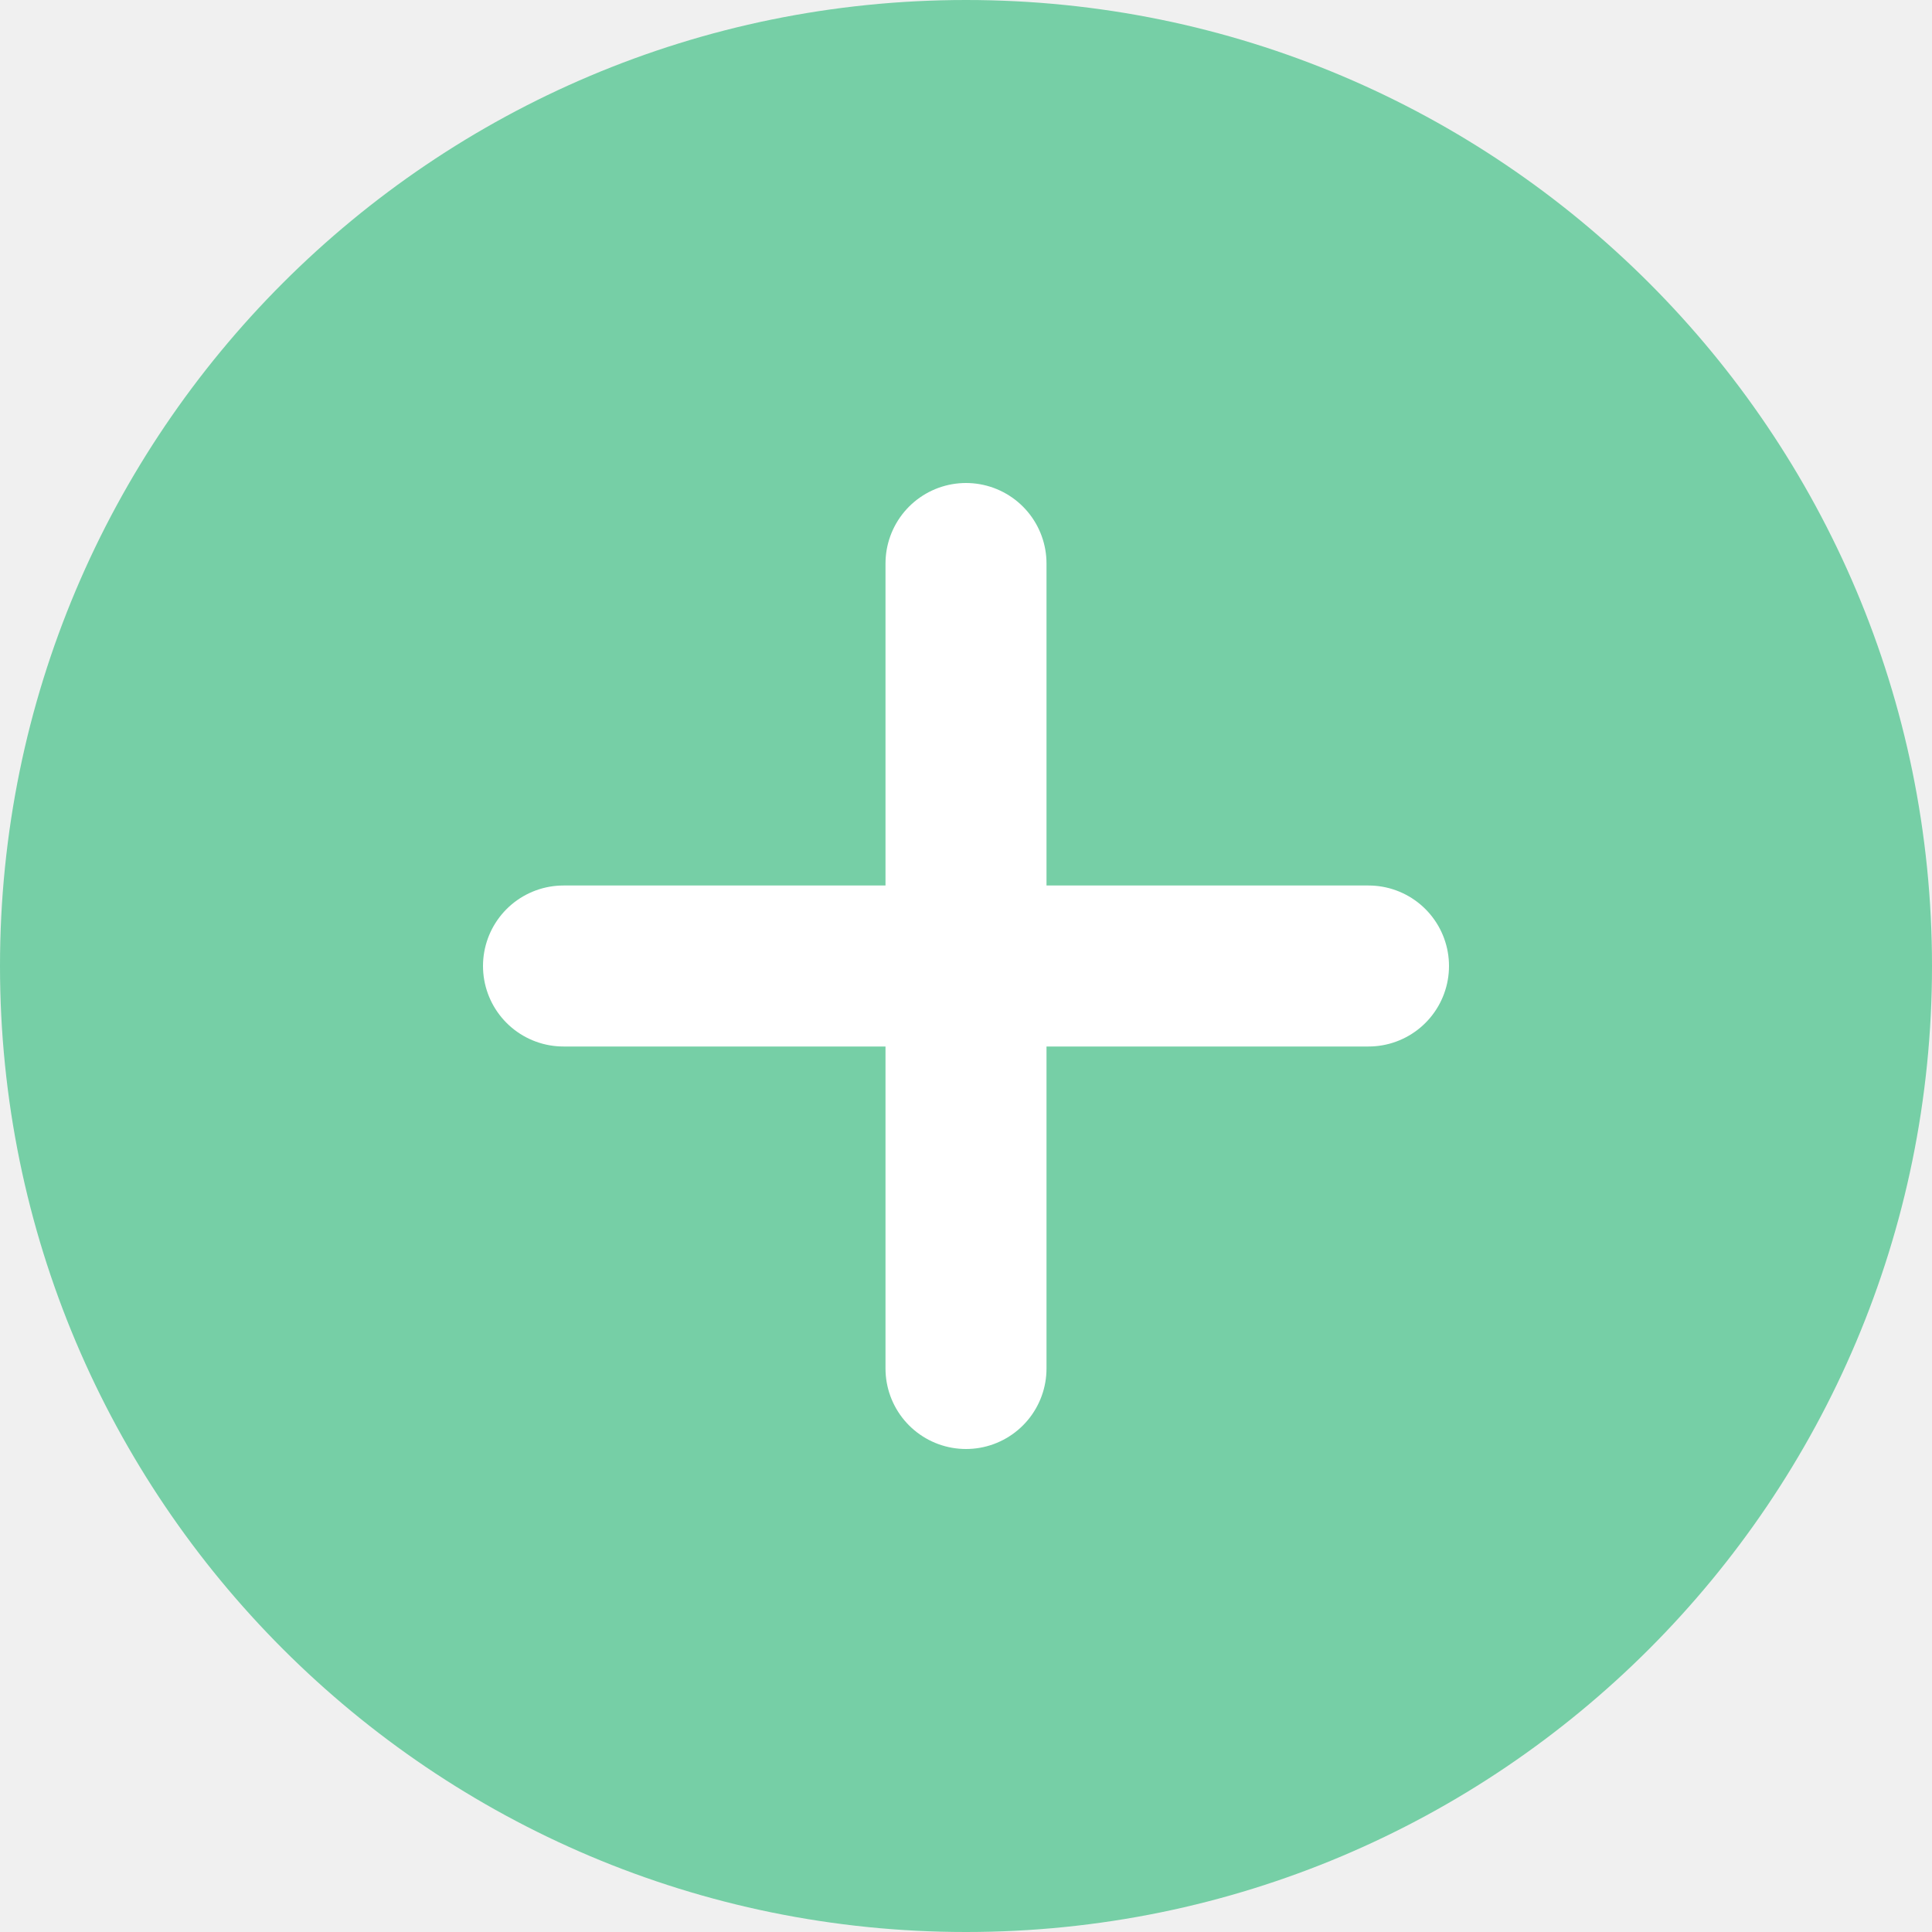
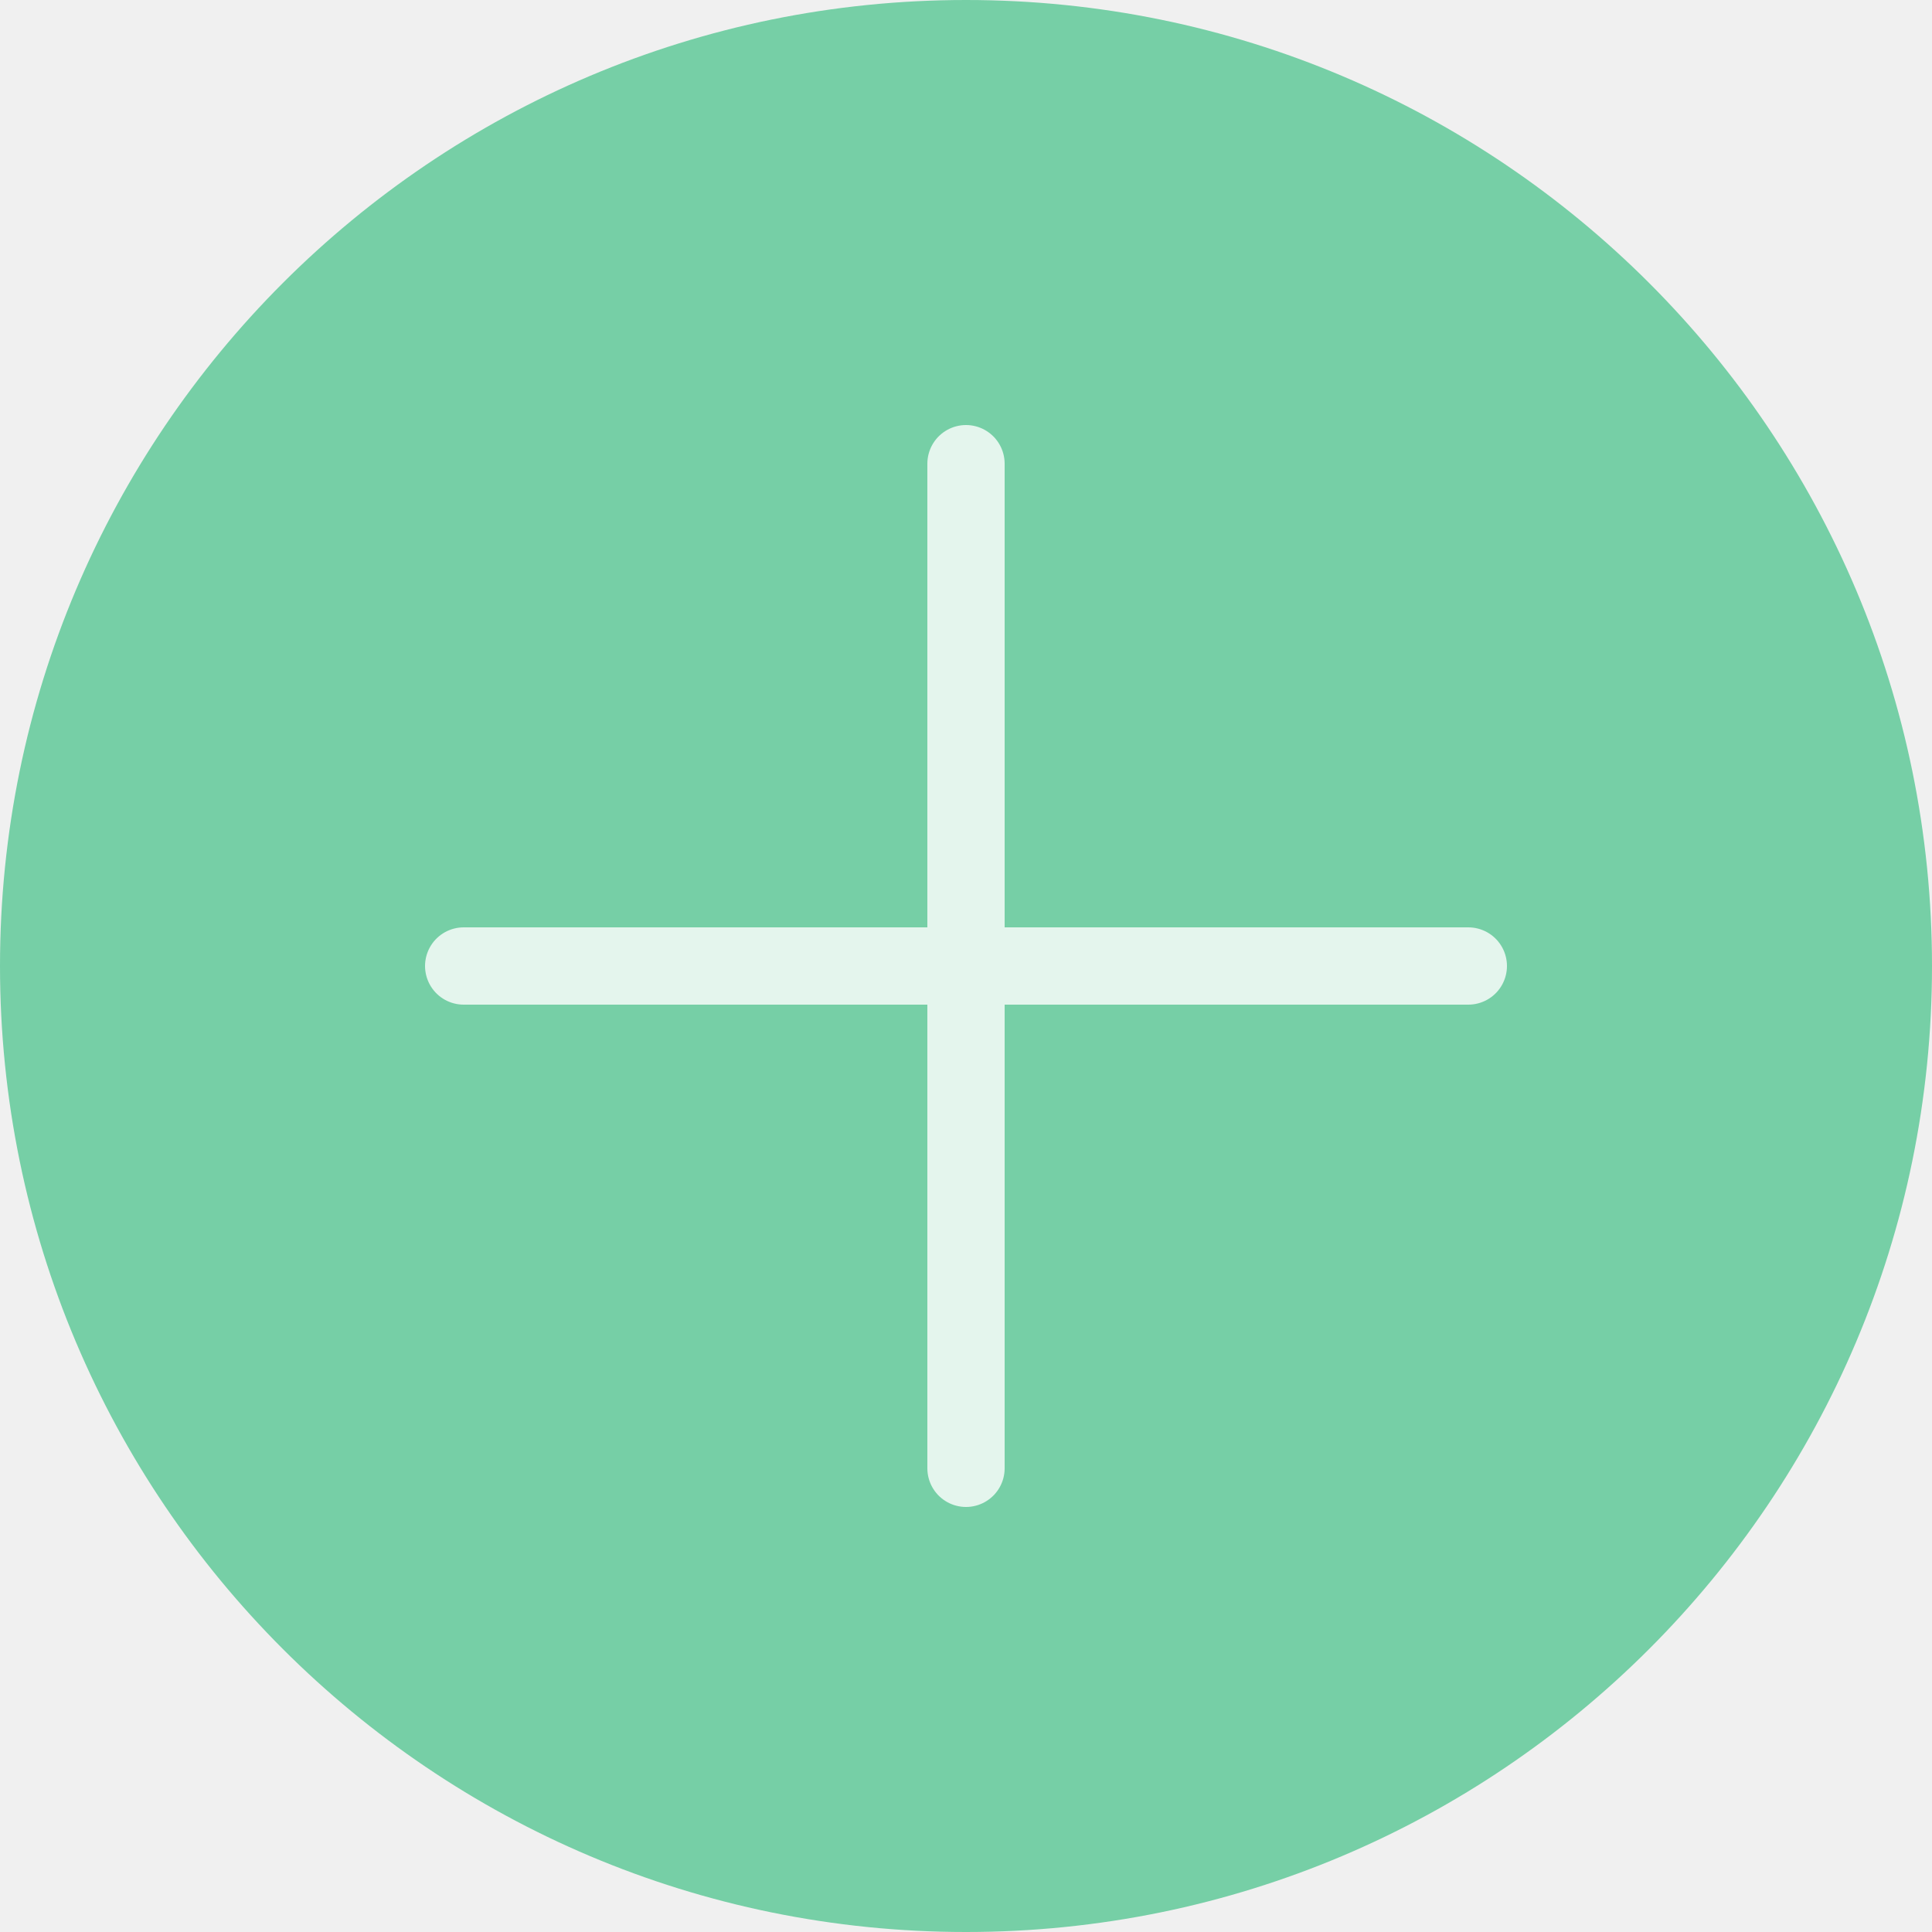
- <svg xmlns="http://www.w3.org/2000/svg" width="24px" height="24px" viewBox="0 0 24 24" version="1.1">
+ <svg xmlns="http://www.w3.org/2000/svg" width="25px" height="25px" viewBox="0 0 25 25" version="1.1">
  <defs />
-   <g id="03-Input" stroke="none" stroke-width="1" fill="none" fill-rule="evenodd">
-     <g id="03_4-Uploading" transform="translate(-20, -726)">
-       <g id="Room-list">
-         <g id="Room-list/Footer" transform="translate(0, 708)">
-           <g id="icons_create_room" transform="translate(20, 18)">
-             <circle id="Oval-1-Copy-7" fill="#76CFA6" cx="12" cy="12" r="12" />
-             <path d="M7,12 L17,12" id="Line" stroke="#FFFFFF" stroke-width="2" stroke-linecap="round" />
-             <path d="M12,7 L12,17" id="Line" stroke="#FFFFFF" stroke-width="2" stroke-linecap="round" />
-           </g>
+   <g id="Symbols" stroke="none" stroke-width="1" fill="none" fill-rule="evenodd">
+     <g id="Room-list-Copy-3" transform="translate(-21, -726)">
+       <g id="icons_create_room" transform="translate(21, 726)">
+         <path d="M12.5,25 C19.404,25 25,19.404 25,12.5 C25,5.596 19.404,0 12.5,0 C5.596,0 0,5.596 0,12.5 C0,19.404 5.596,25 12.5,25 Z" id="Oval-1-Copy-7" fill="#76CFA6" />
+         <g id="Group-3" opacity="0.8" transform="translate(6, 6)" stroke="#FFFFFF" stroke-linecap="round">
+           <path d="M0,6.5 L13,6.5" id="Line" />
+           <path d="M6.5,0 L6.5,13" id="Line" />
        </g>
      </g>
    </g>
  </g>
</svg>
